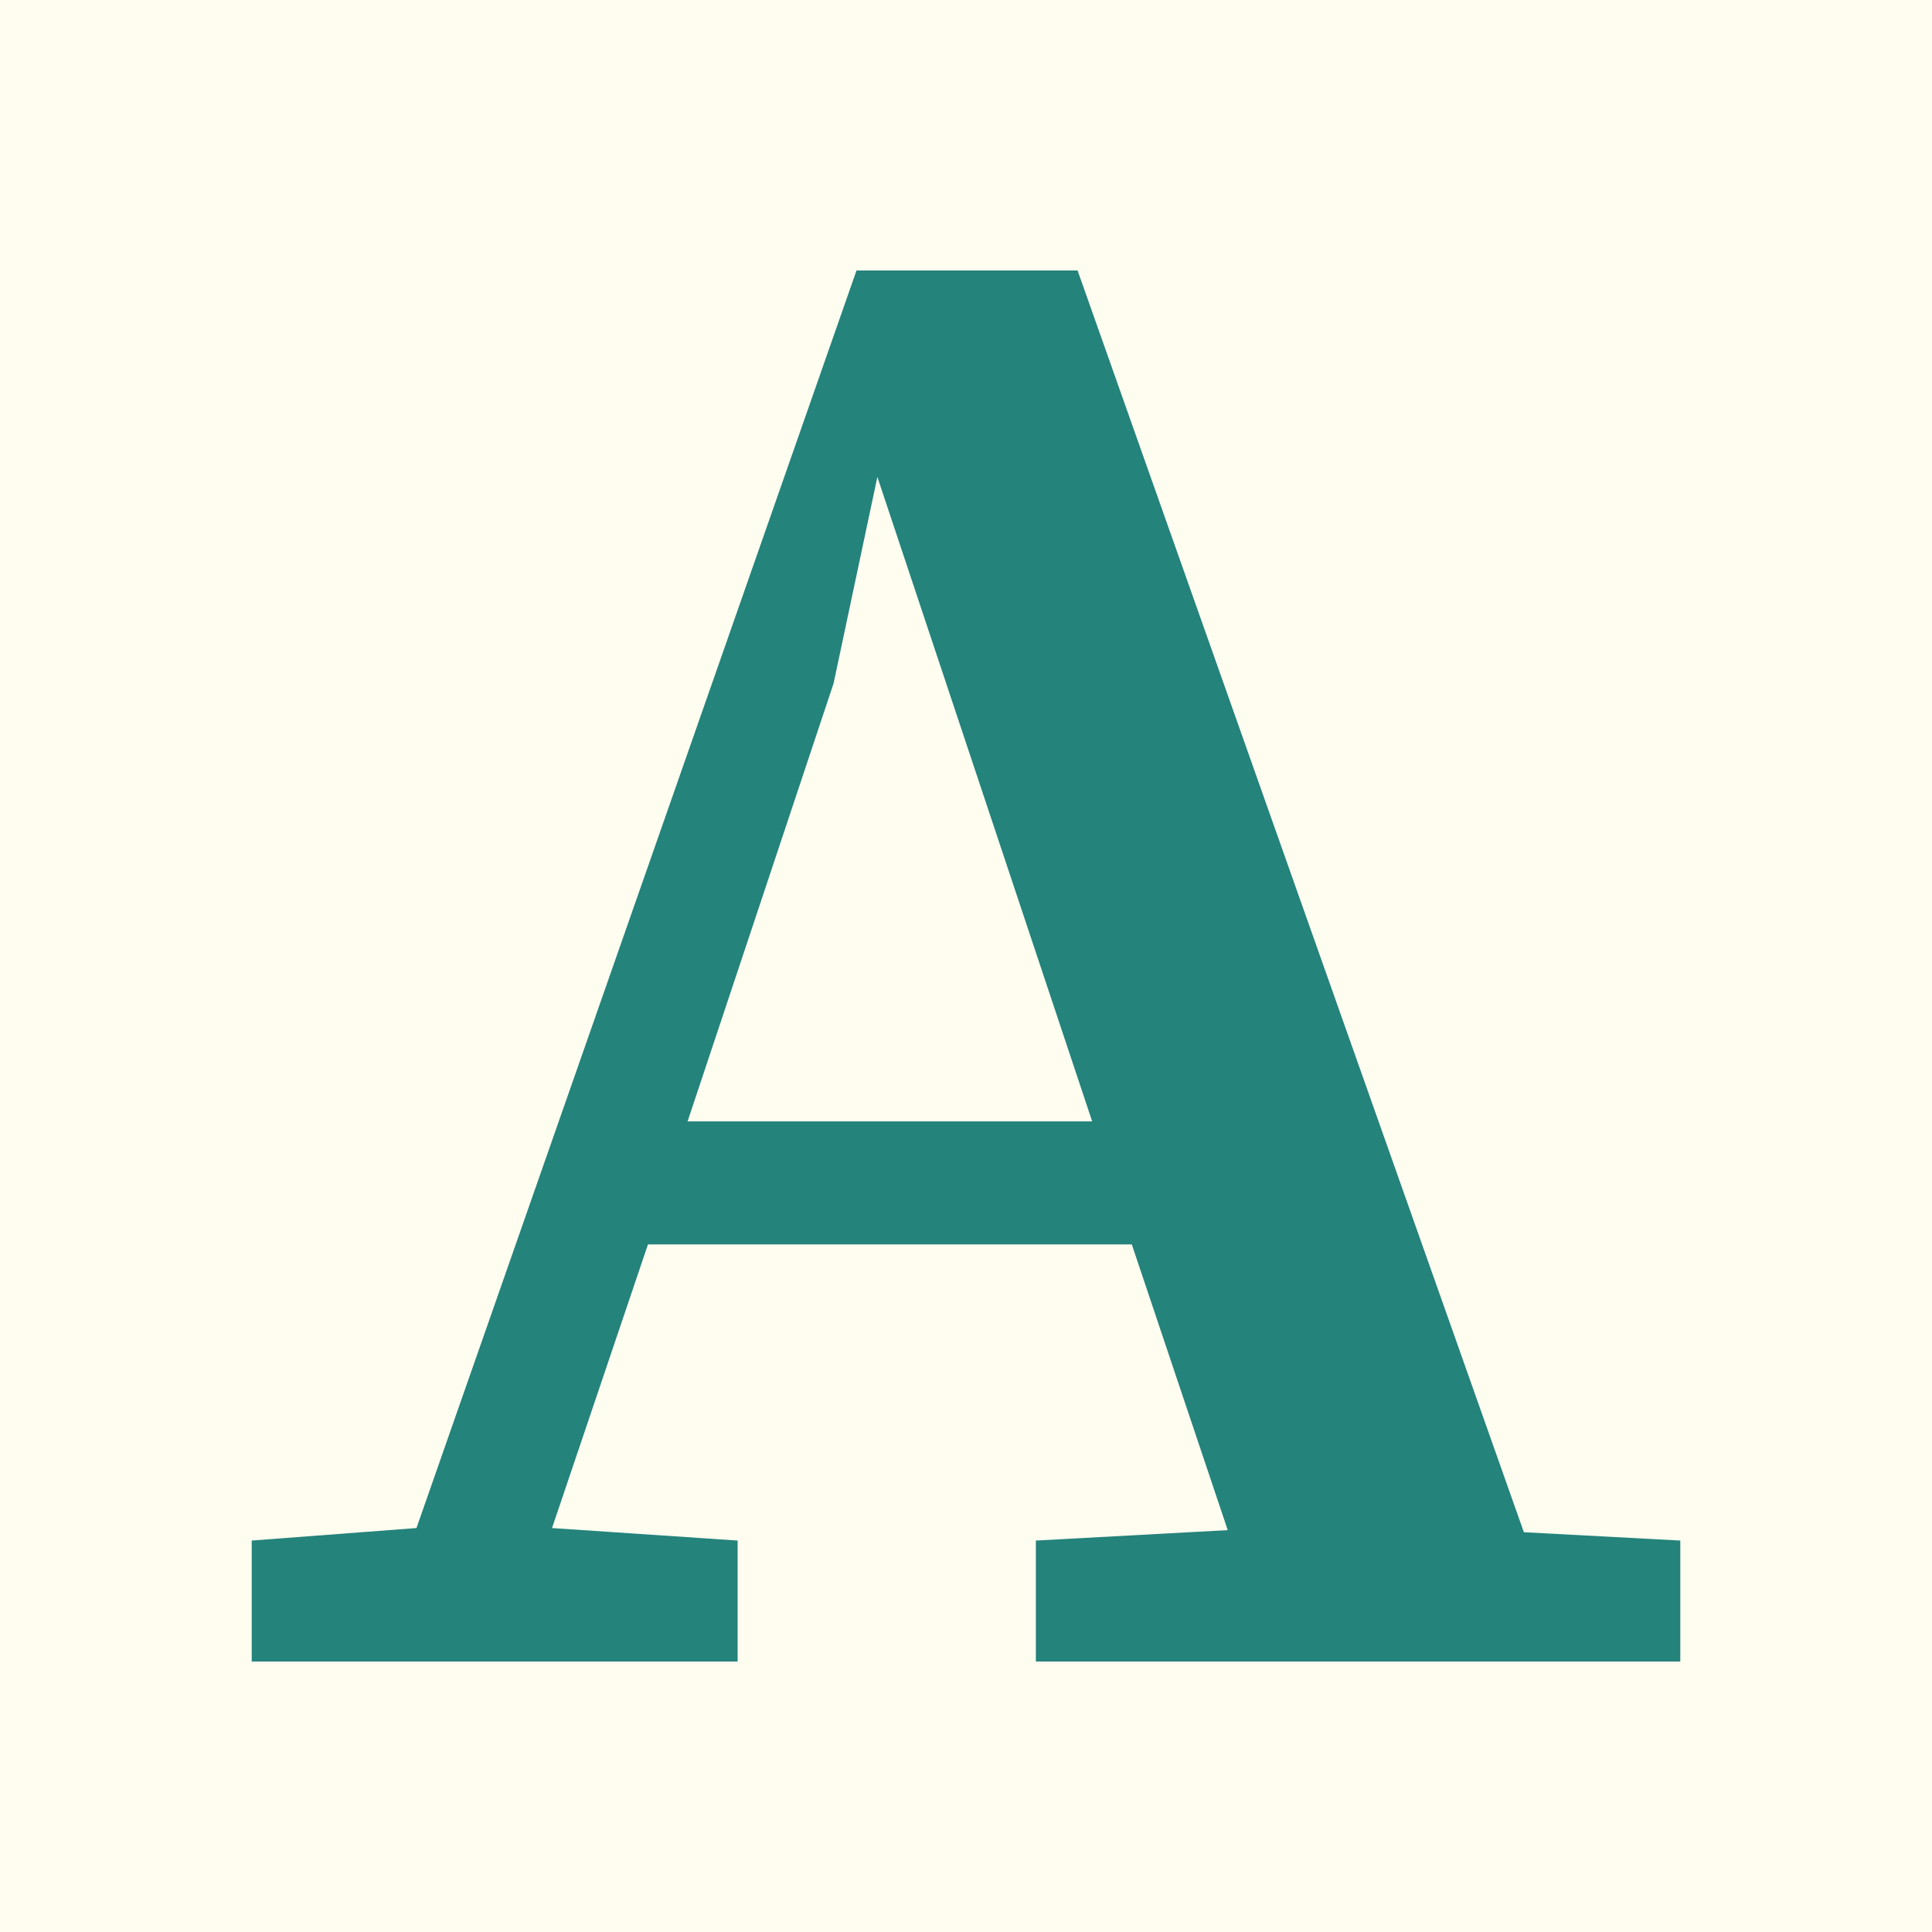
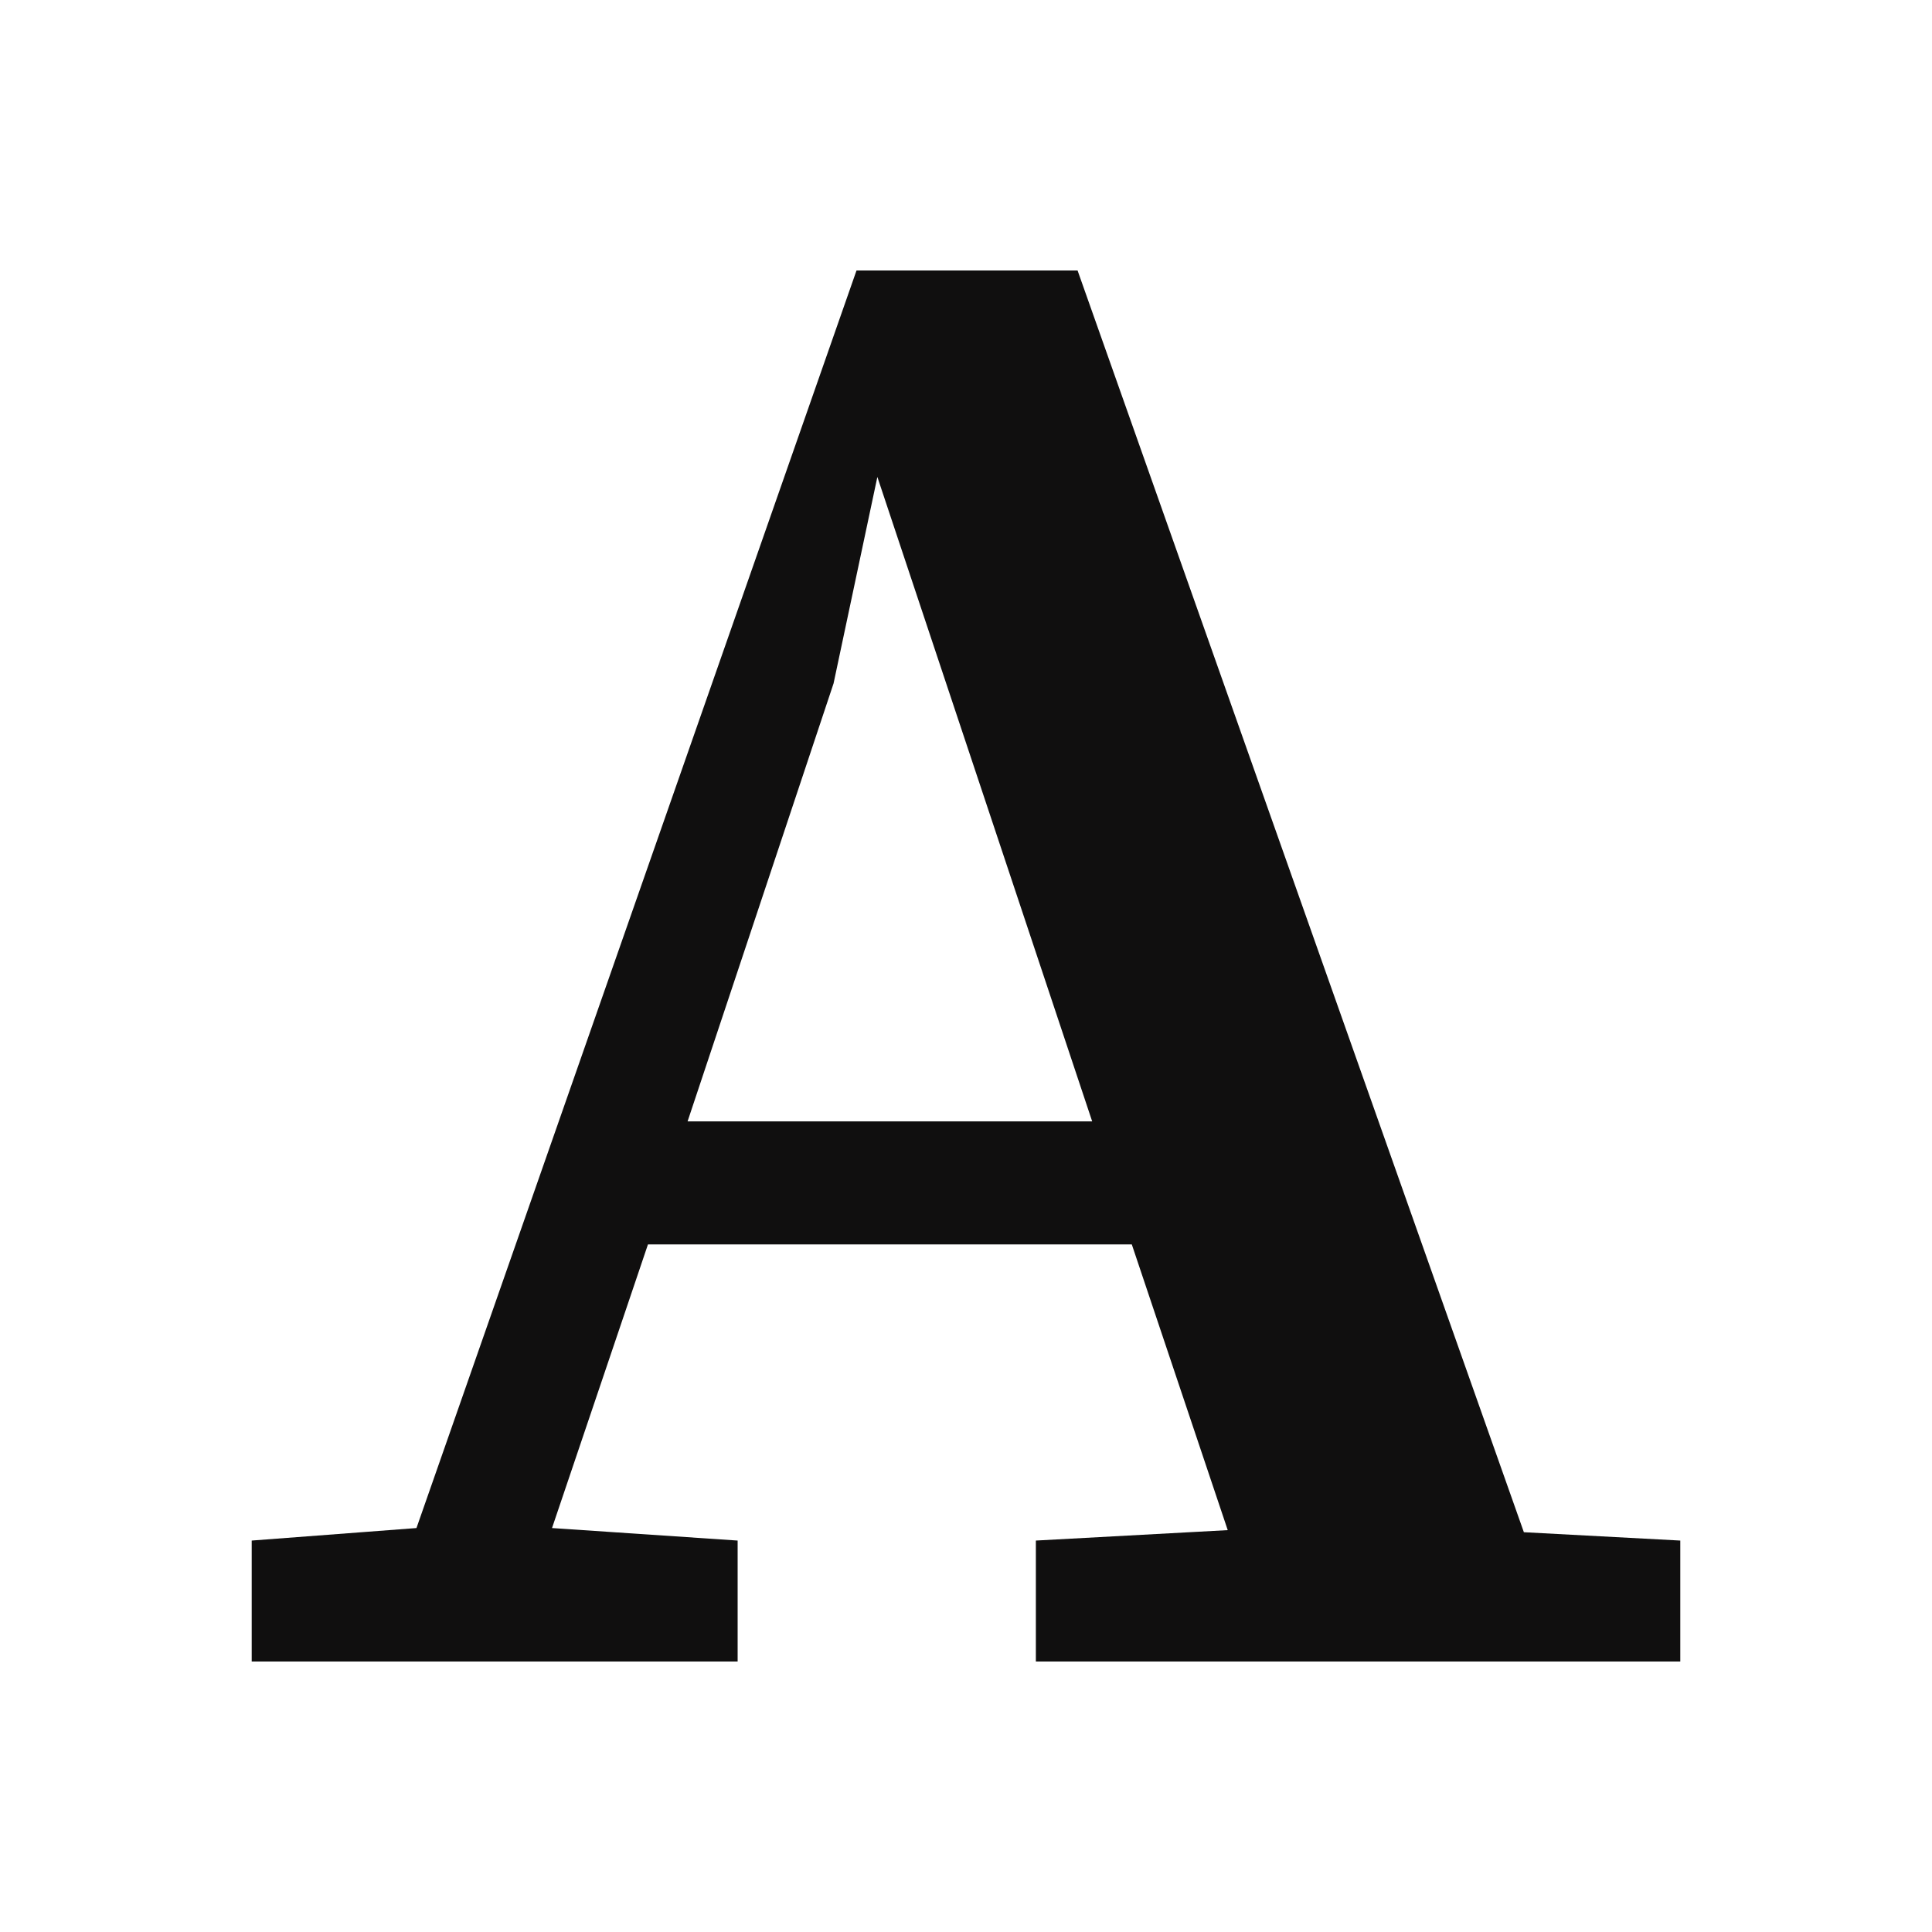
<svg xmlns="http://www.w3.org/2000/svg" viewBox="0 0 1024 1024" role="img" aria-label="Armin">
-   <rect width="1024" height="1024" fill="#fffcf0" />
  <g transform="translate(120.147 880.640) scale(1.105367)">
-     <path d="M245 0L12 0L12-58L91-64L302-667L408-667L622-62L697-58L697 0L388 0L388-58L480-63L434-200L202-200L156-64L245-58L245 0M221-259L415-259L312-568L291-469" fill="#24837b" />
+     <path d="M245 0L12 0L12-58L91-64L302-667L408-667L622-62L697-58L697 0L388 0L388-58L480-63L434-200L202-200L156-64L245-58L245 0M221-259L415-259L312-568L291-469" fill="#100f0f" />
  </g>
</svg>
